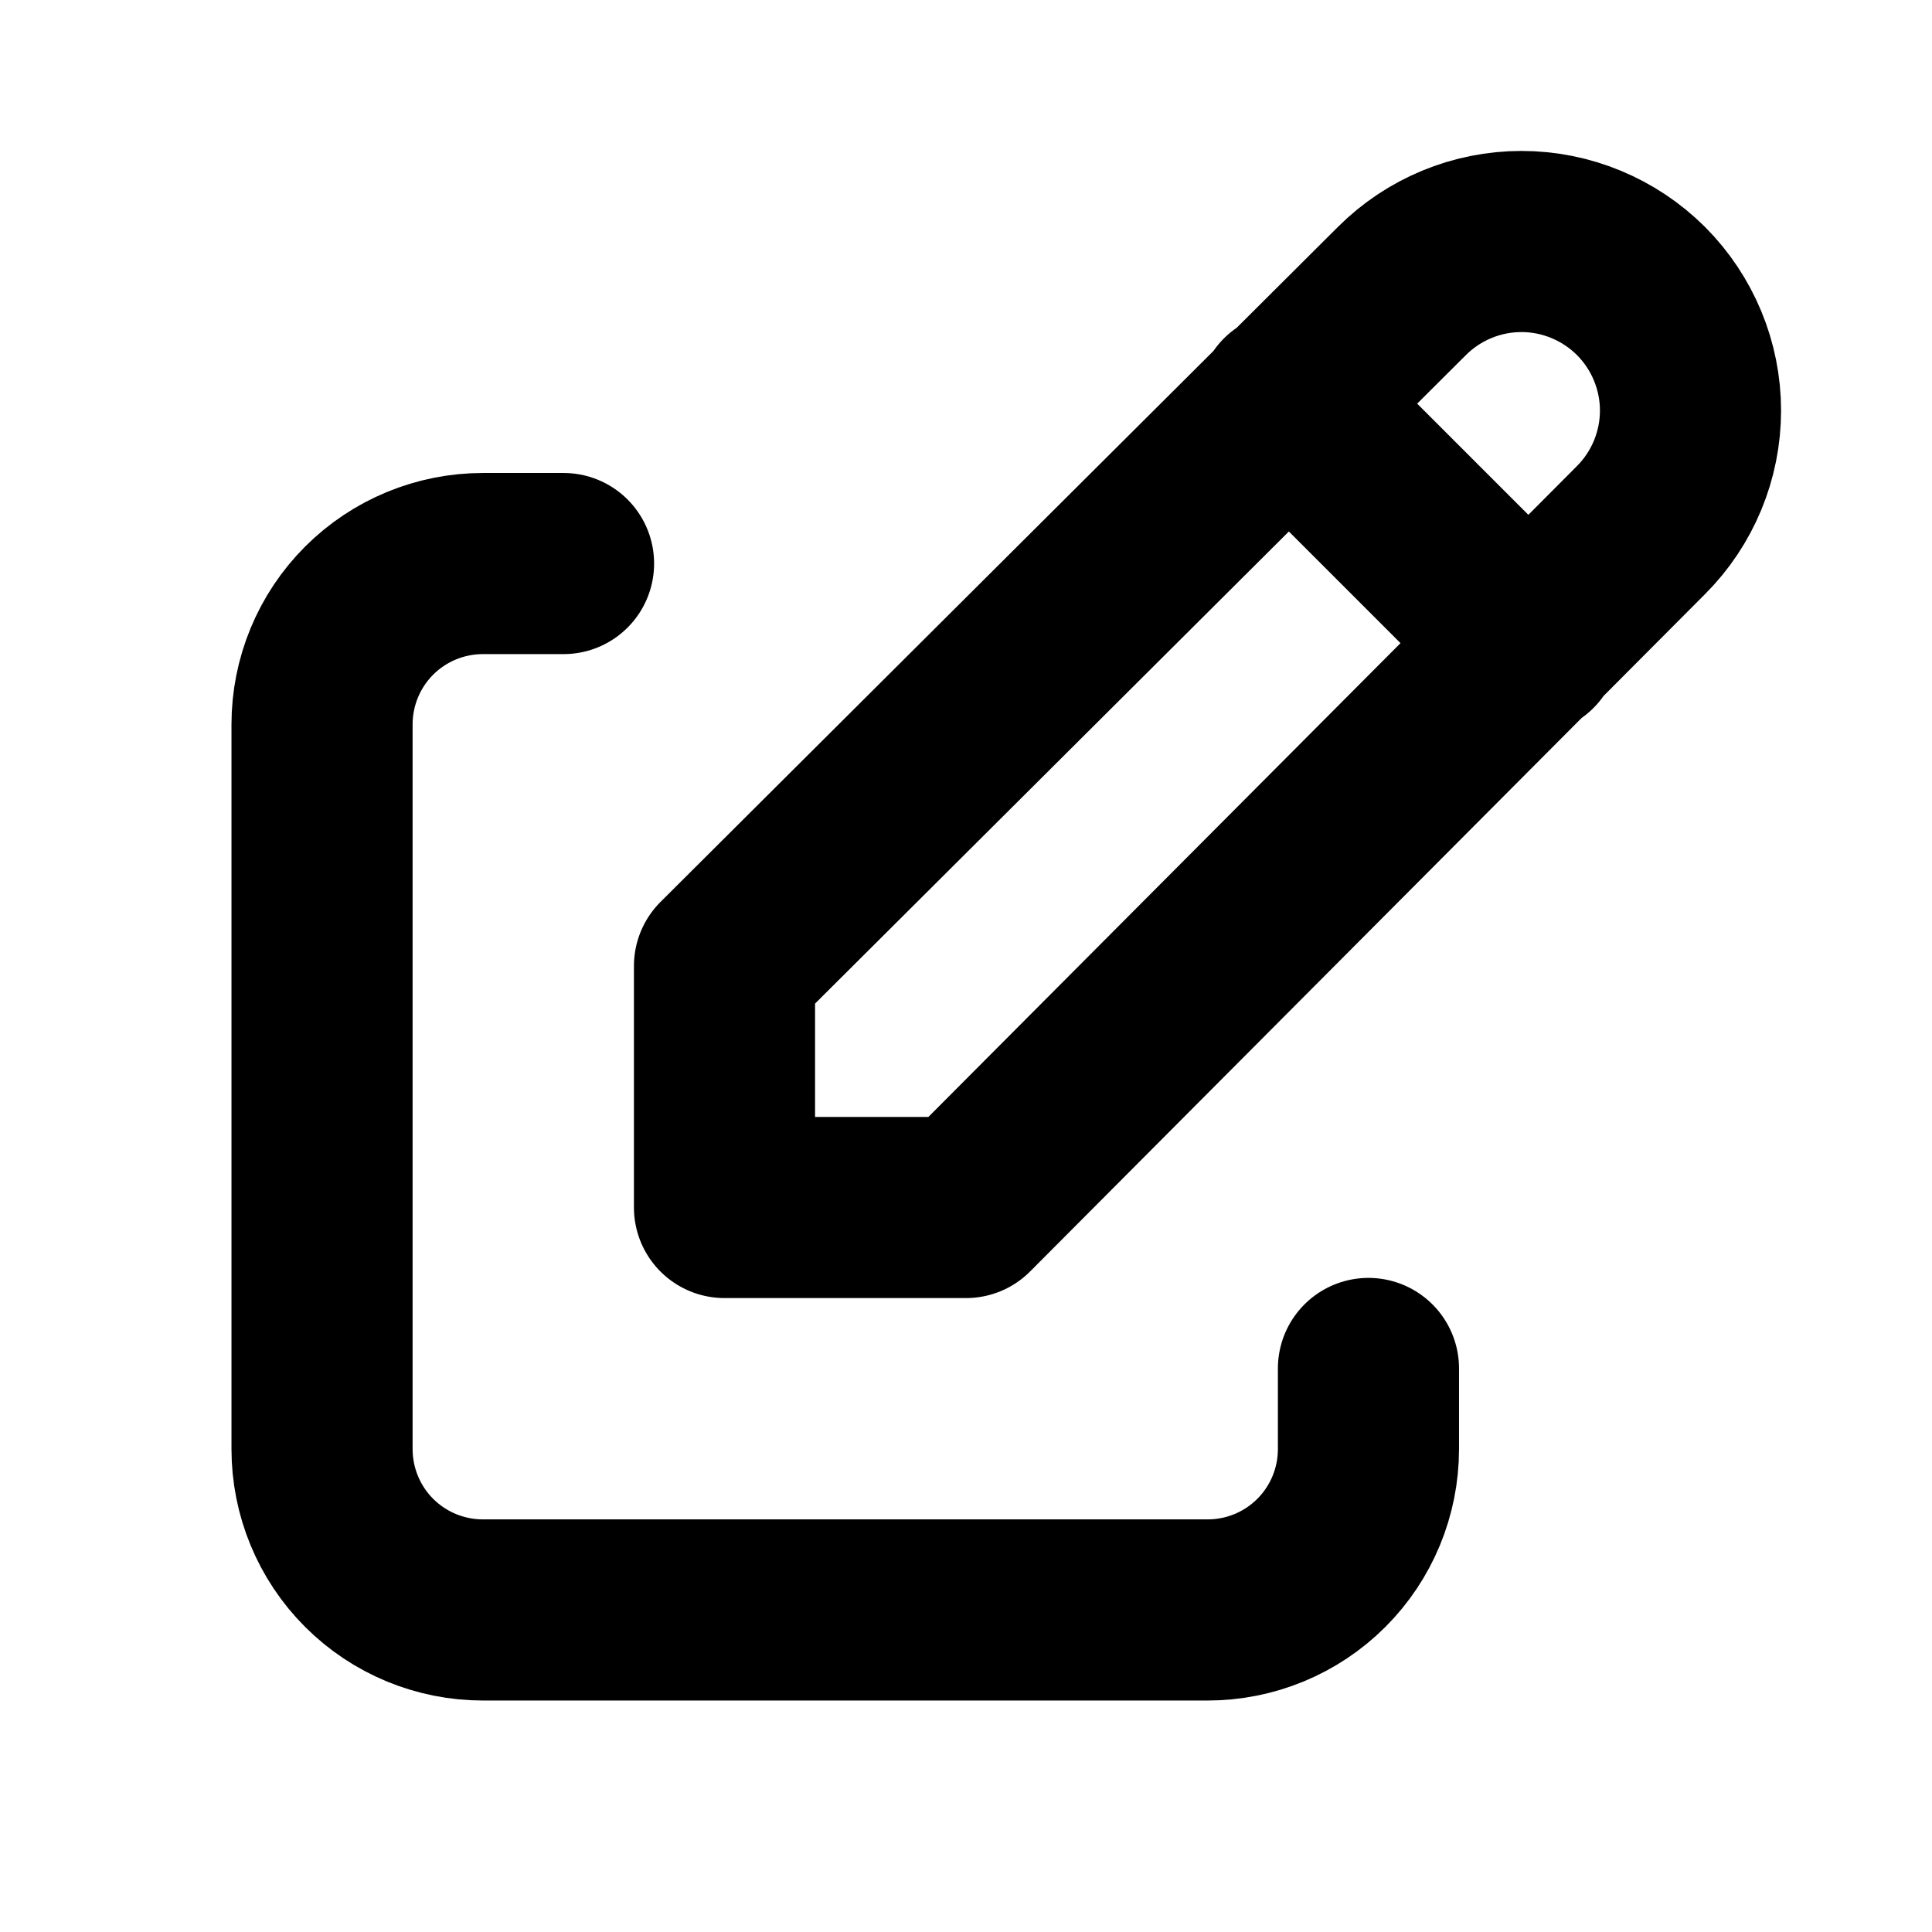
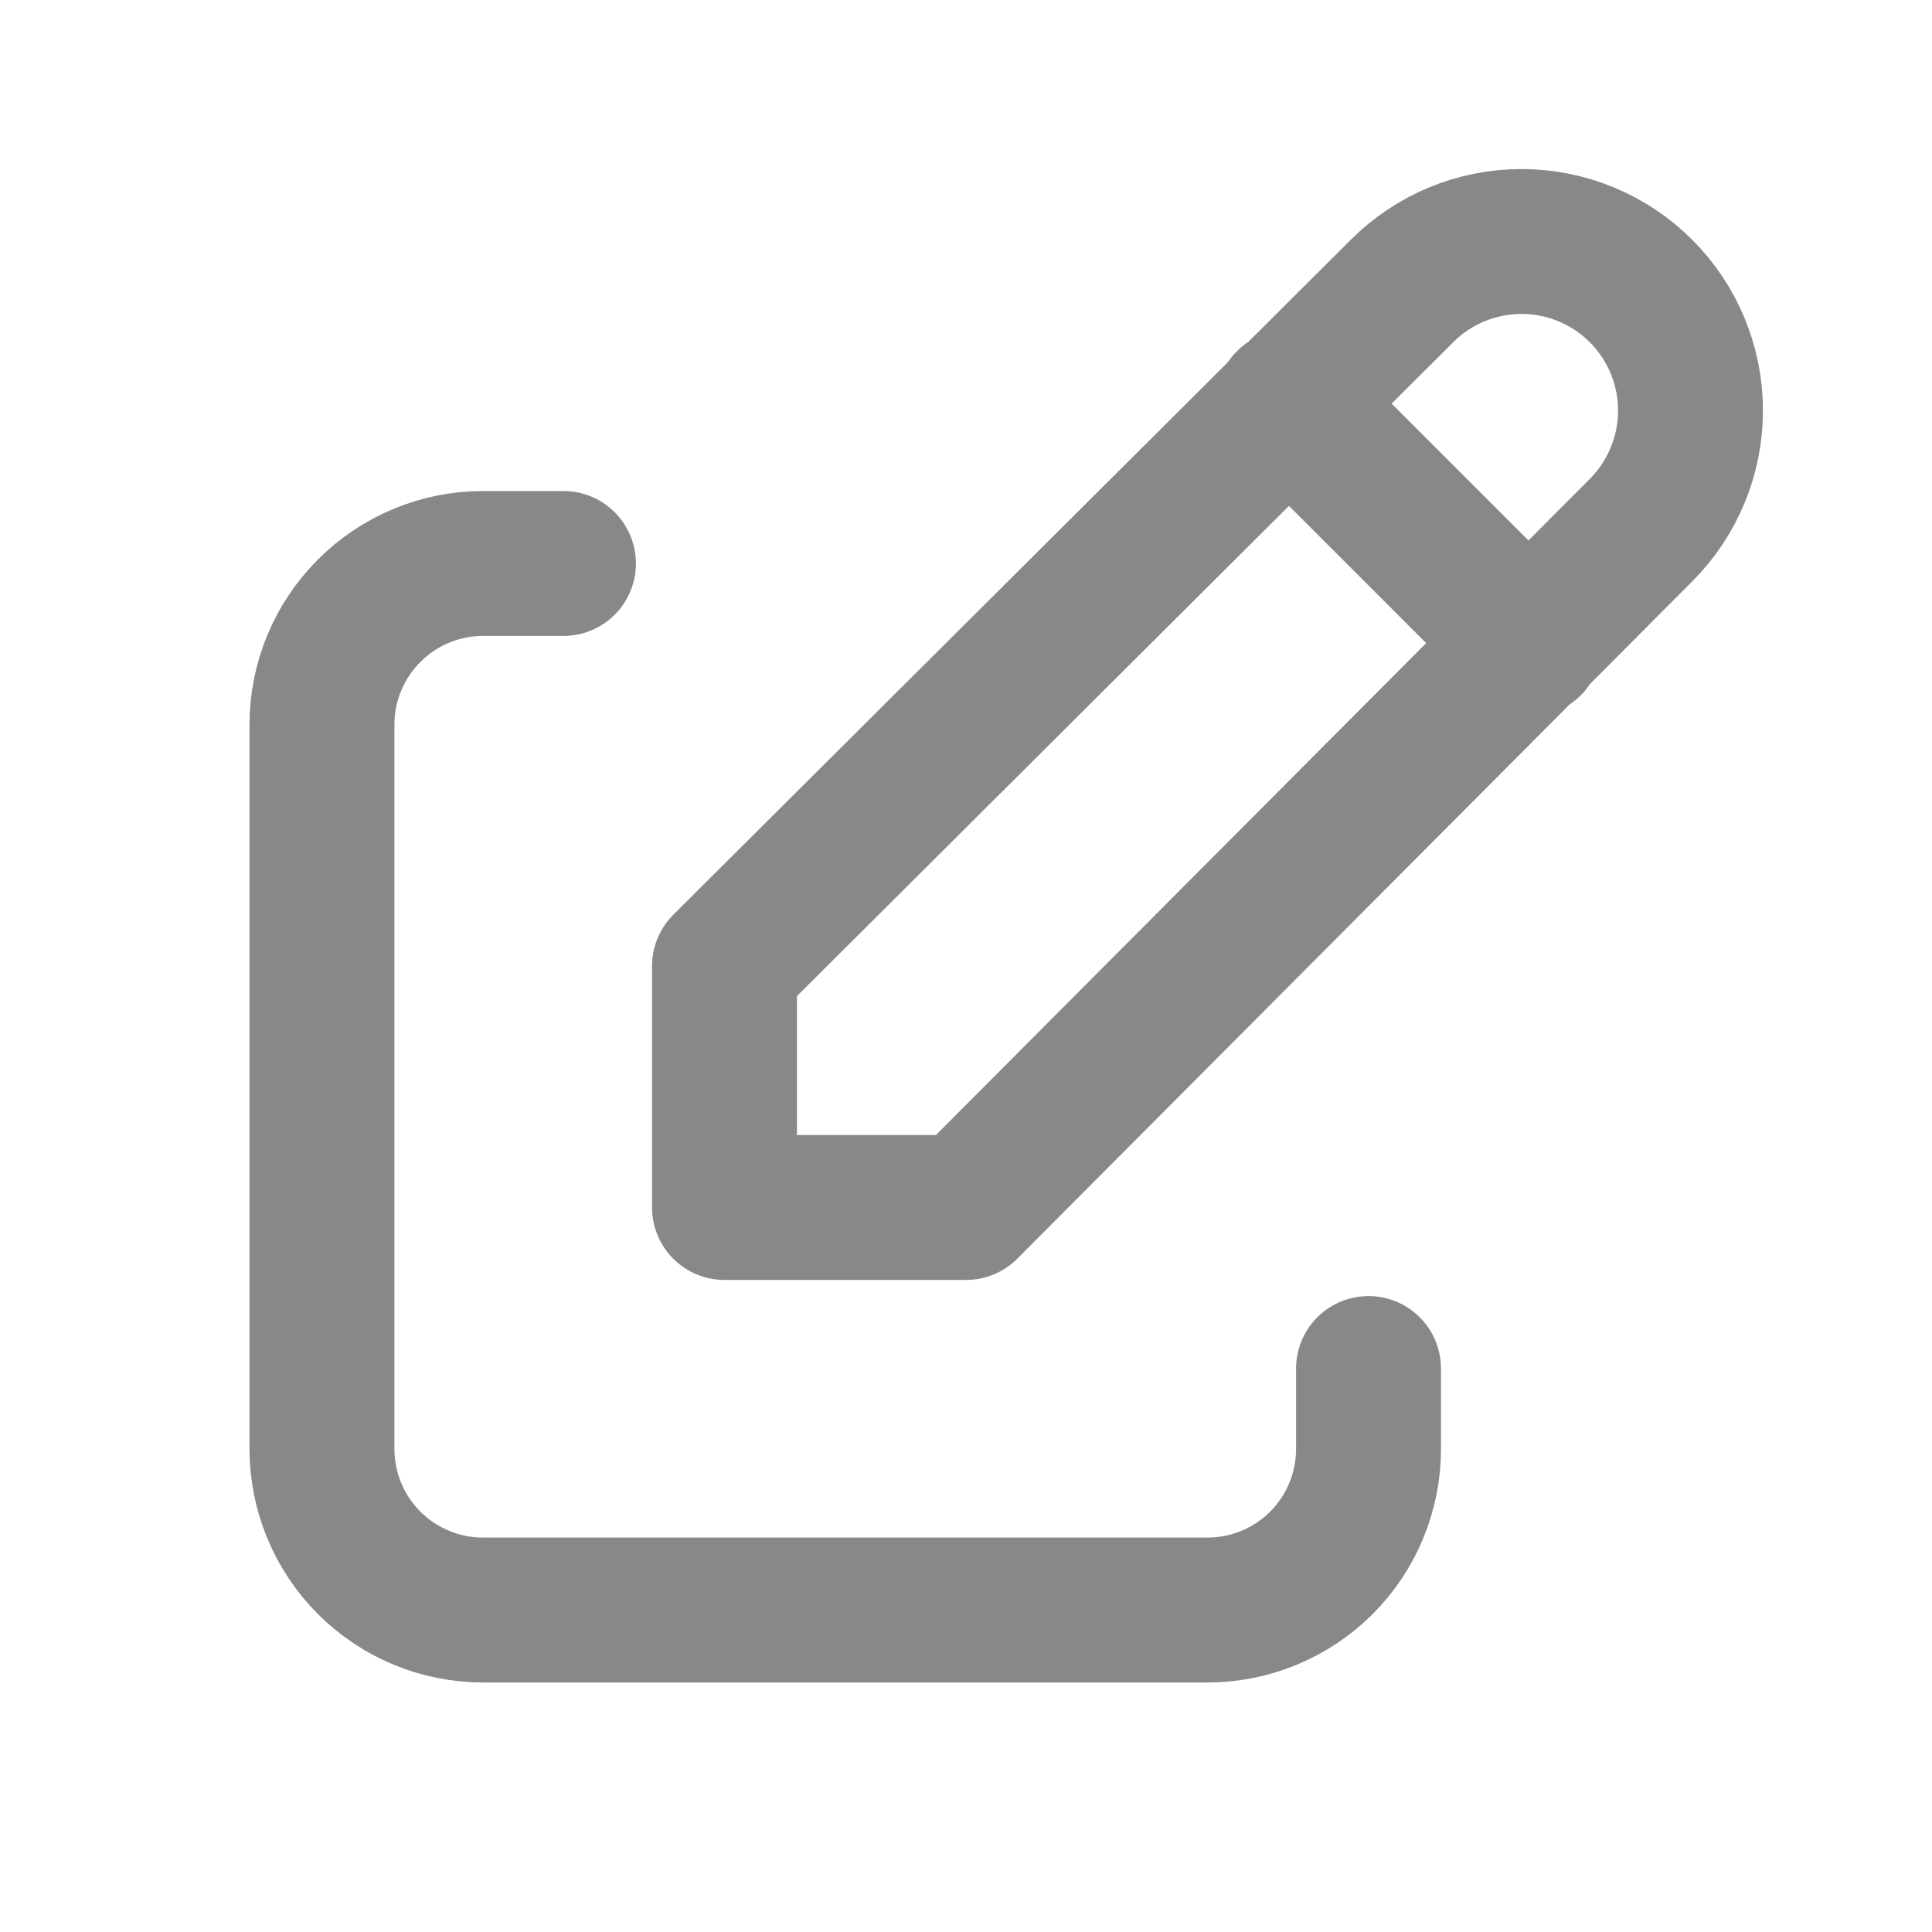
- <svg xmlns="http://www.w3.org/2000/svg" width="16" height="16" viewBox="0 0 16 16" fill="none">
-   <path d="M4.667 4.667H4C3.646 4.667 3.307 4.807 3.057 5.057C2.807 5.307 2.667 5.646 2.667 6V12C2.667 12.354 2.807 12.693 3.057 12.943C3.307 13.193 3.646 13.333 4 13.333H10C10.354 13.333 10.693 13.193 10.943 12.943C11.193 12.693 11.333 12.354 11.333 12V11.333M10.666 3.333L12.666 5.333M13.59 4.39C13.852 4.128 14 3.771 14 3.4C14 3.029 13.852 2.673 13.59 2.41C13.327 2.148 12.971 2 12.6 2C12.229 2 11.872 2.148 11.61 2.41L6 8V10H8L13.59 4.39Z" stroke="black" stroke-width="1.5" stroke-linecap="round" stroke-linejoin="round" />
+ <svg xmlns="http://www.w3.org/2000/svg" width="20" height="20" viewBox="0 0 20 20" fill="none">
+   <path d="M5.833 5.833H5C4.558 5.833 4.134 6.009 3.822 6.322C3.509 6.634 3.333 7.058 3.333 7.5V15C3.333 15.442 3.509 15.866 3.822 16.179C4.134 16.491 4.558 16.667 5 16.667H12.5C12.942 16.667 13.366 16.491 13.679 16.179C13.991 15.866 14.167 15.442 14.167 15V14.167M13.334 4.167L15.834 6.667M16.988 5.488C17.316 5.159 17.5 4.714 17.5 4.25C17.5 3.786 17.316 3.341 16.988 3.013C16.66 2.684 16.214 2.5 15.75 2.5C15.286 2.5 14.841 2.684 14.513 3.013L7.5 10V12.5H10L16.988 5.488Z" stroke="#888888" stroke-width="1.5" stroke-linecap="round" stroke-linejoin="round" />
</svg>
